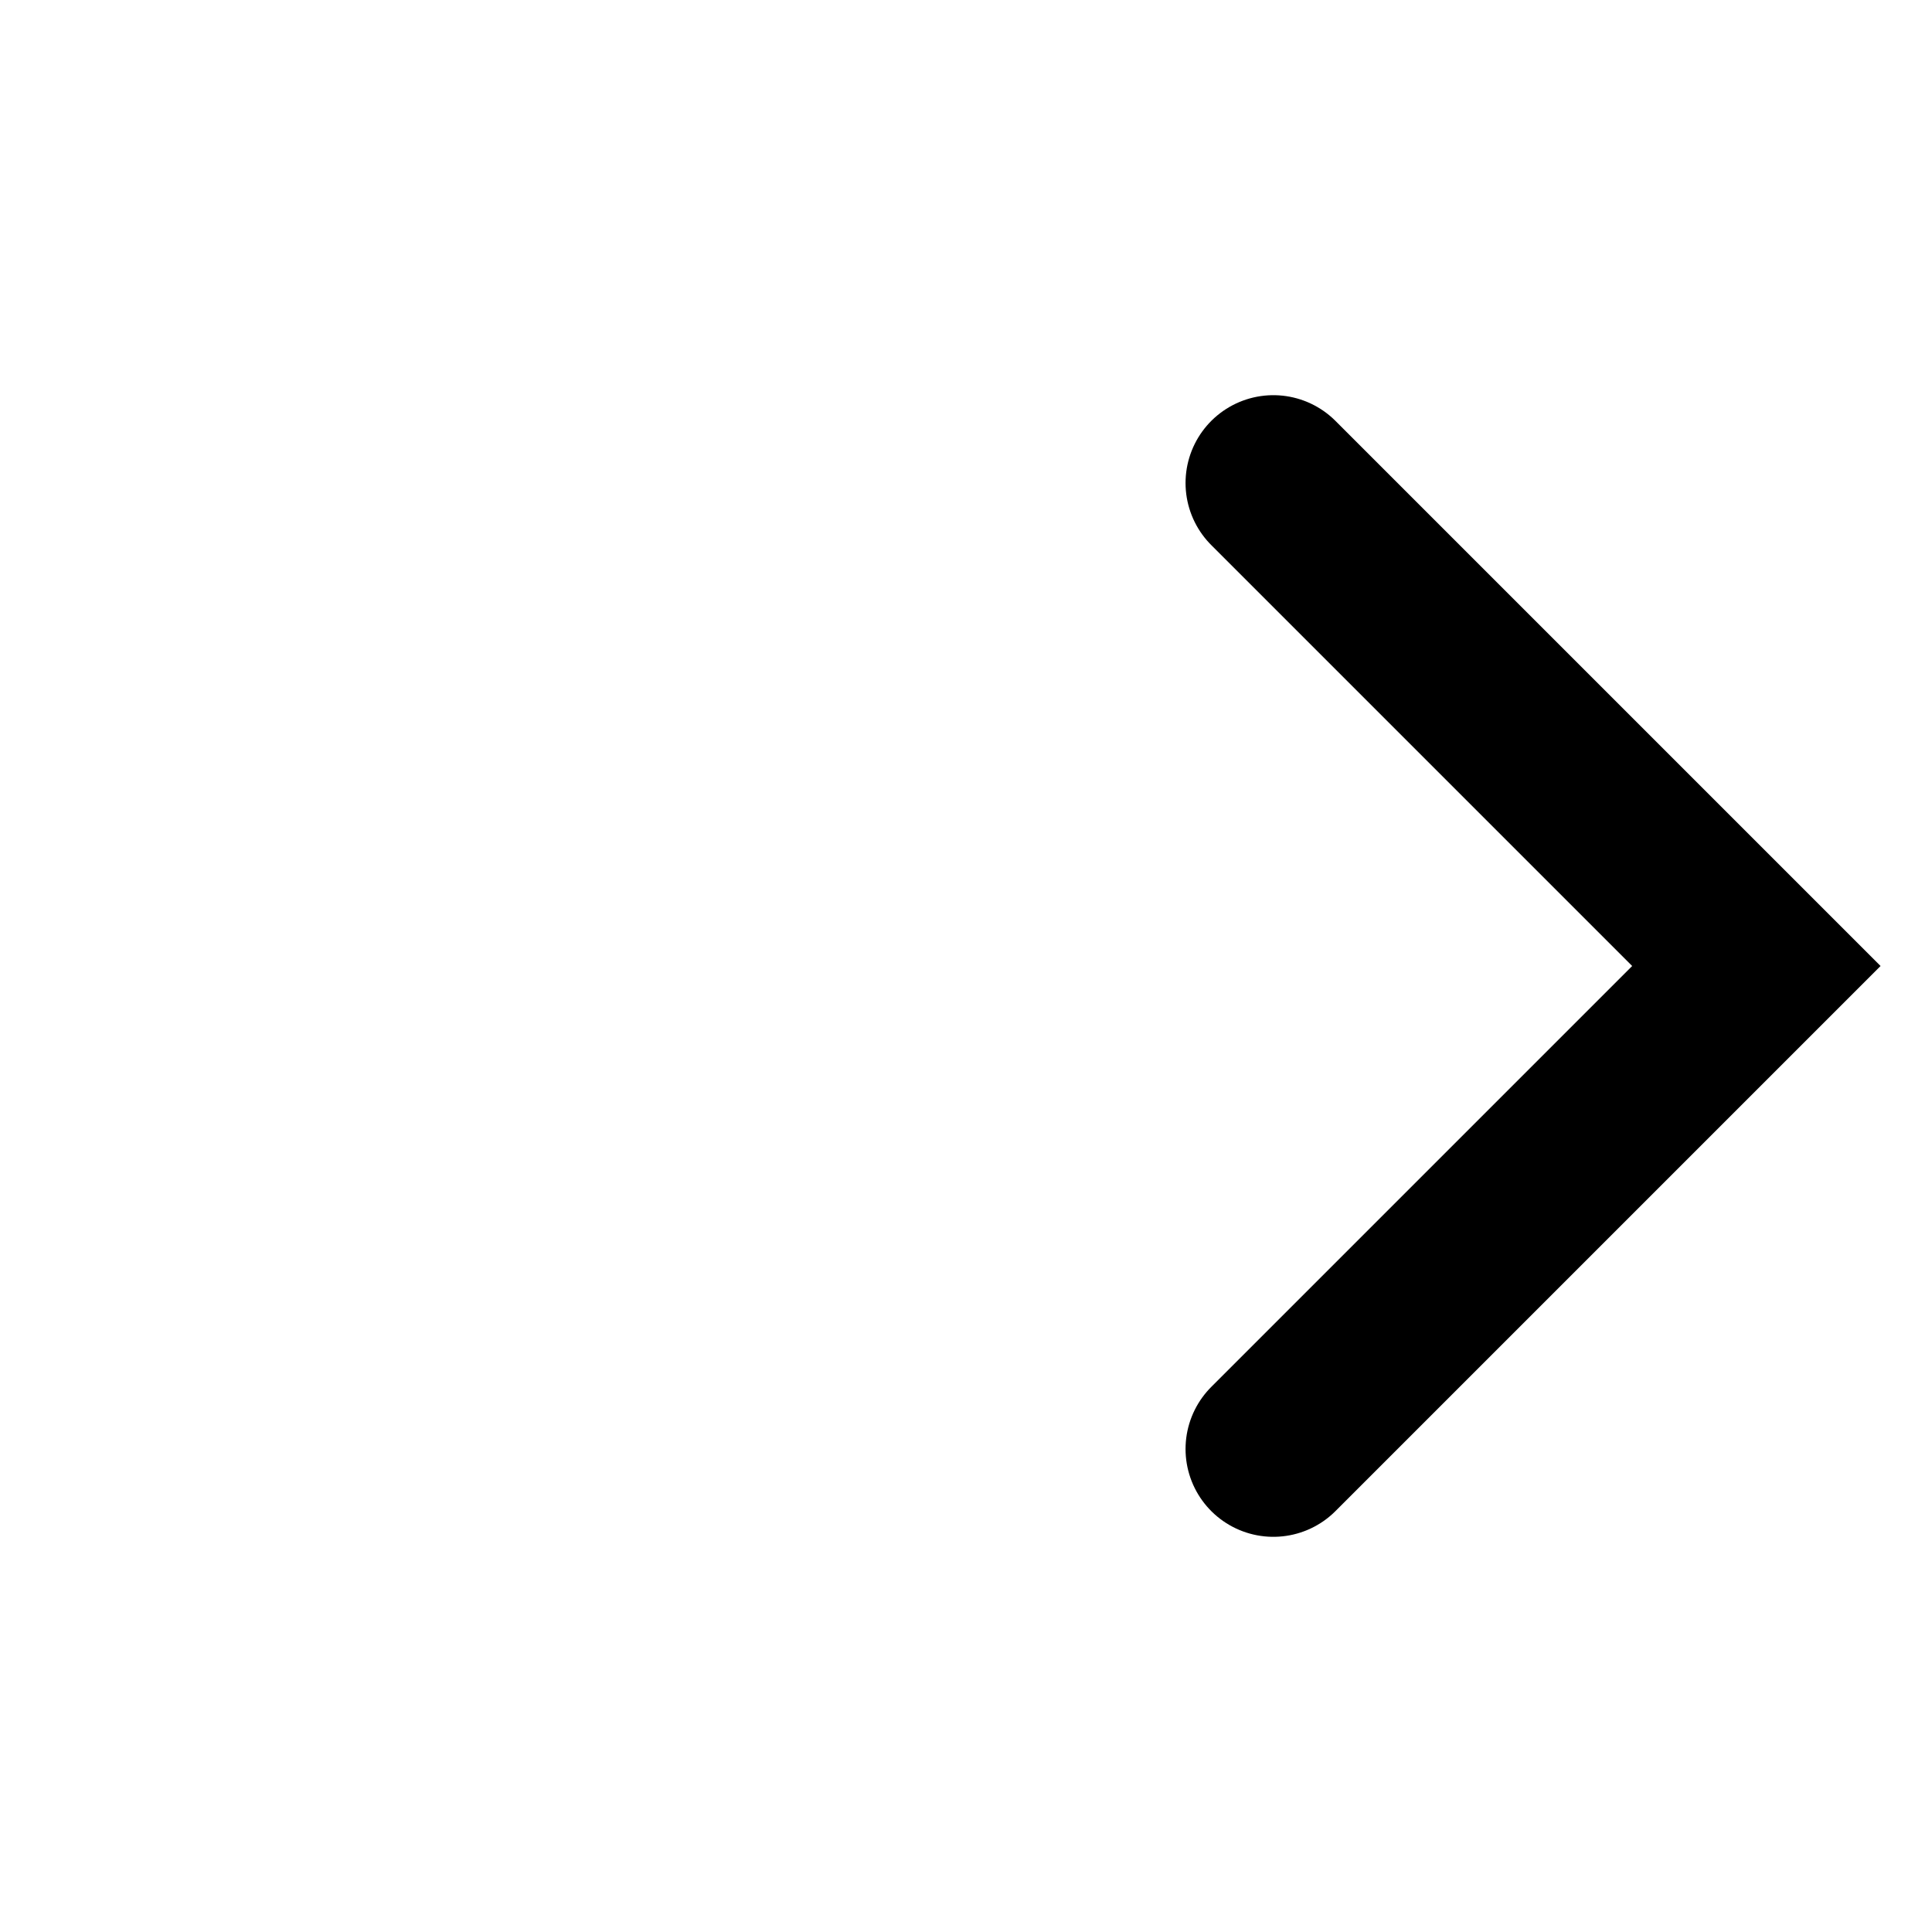
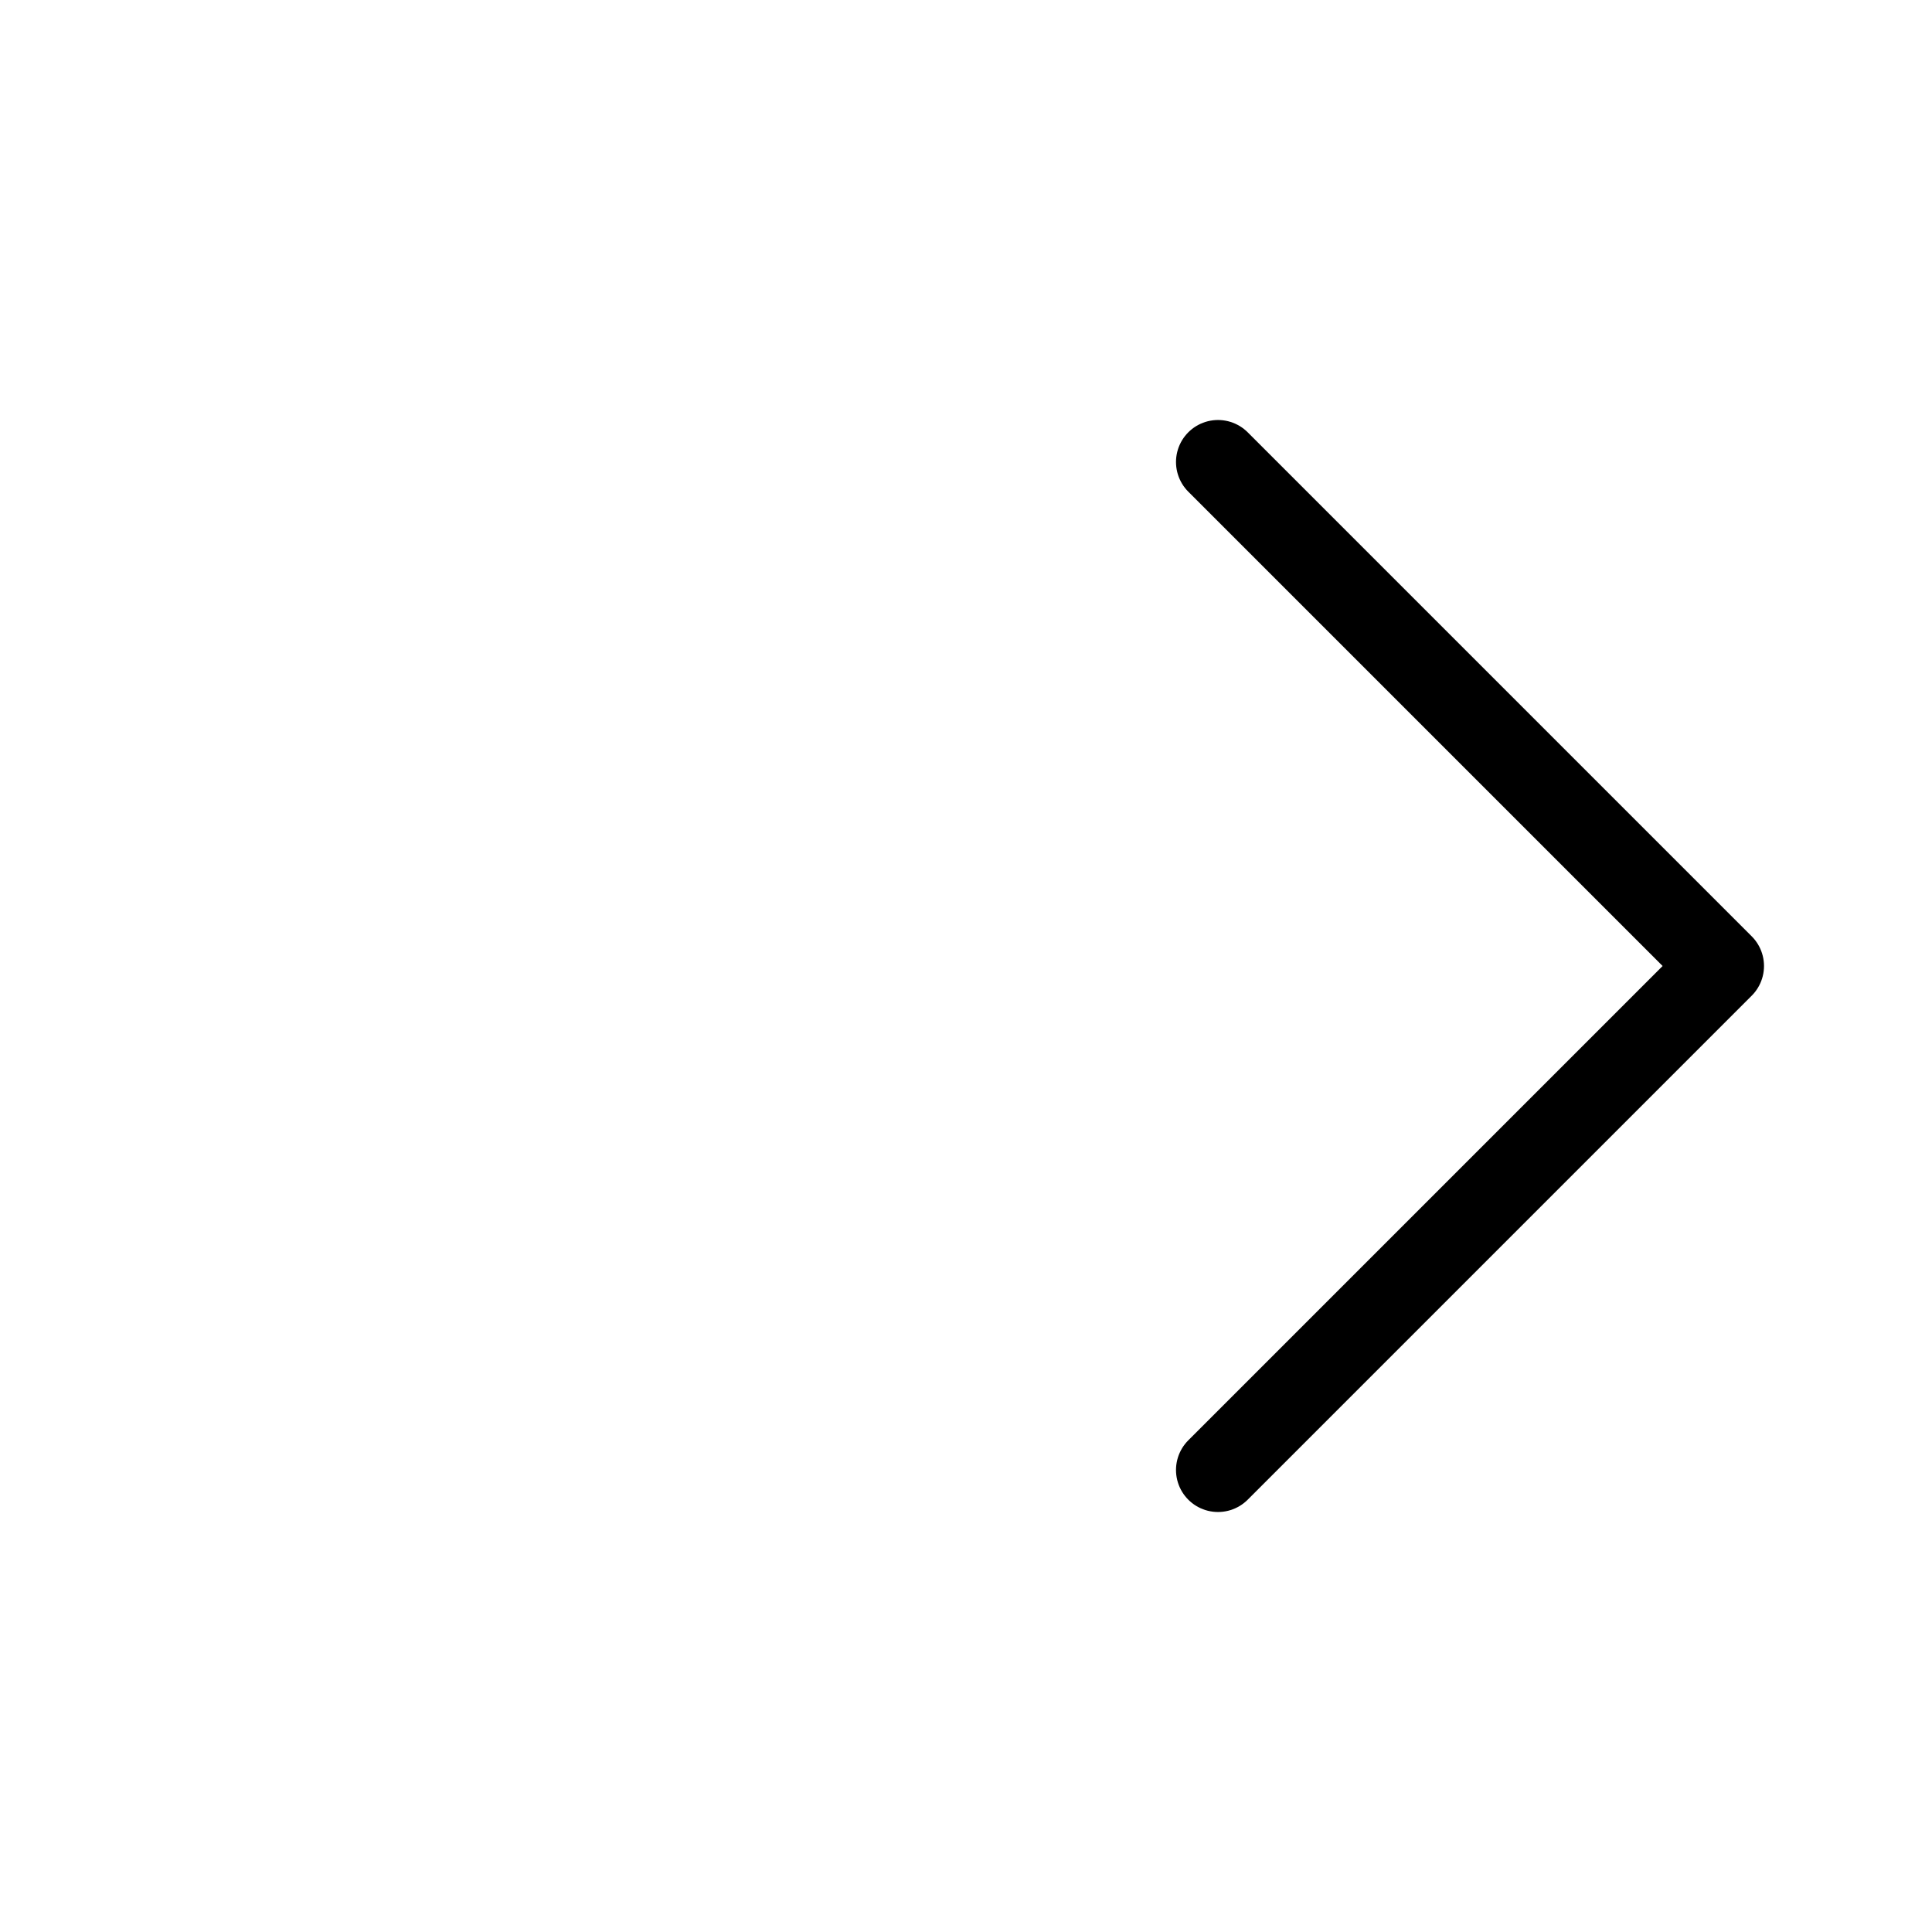
- <svg xmlns="http://www.w3.org/2000/svg" version="1.1" id="Layer_1" x="0px" y="0px" width="22px" height="22px" viewBox="0 0 22 22" enable-background="new 0 0 22 22" xml:space="preserve">
-   <polyline fill="none" stroke="#000000" stroke-width="2" stroke-linecap="round" stroke-miterlimit="10" points="14.5,5.5 20,11   14.5,16.5 " />
+ <svg xmlns="http://www.w3.org/2000/svg" width="100%" height="100%" viewBox="0 0 23 23" version="1.1" xml:space="preserve" style="fill-rule:evenodd;clip-rule:evenodd;stroke-linecap:round;stroke-linejoin:round;">
+   <g transform="matrix(1,0,0,1,6,0)">
+     <path d="M8.5,5.5L14.5,11.5L8.5,17.5" style="fill:none;stroke:black;stroke-width:1px;" />
+   </g>
</svg>
